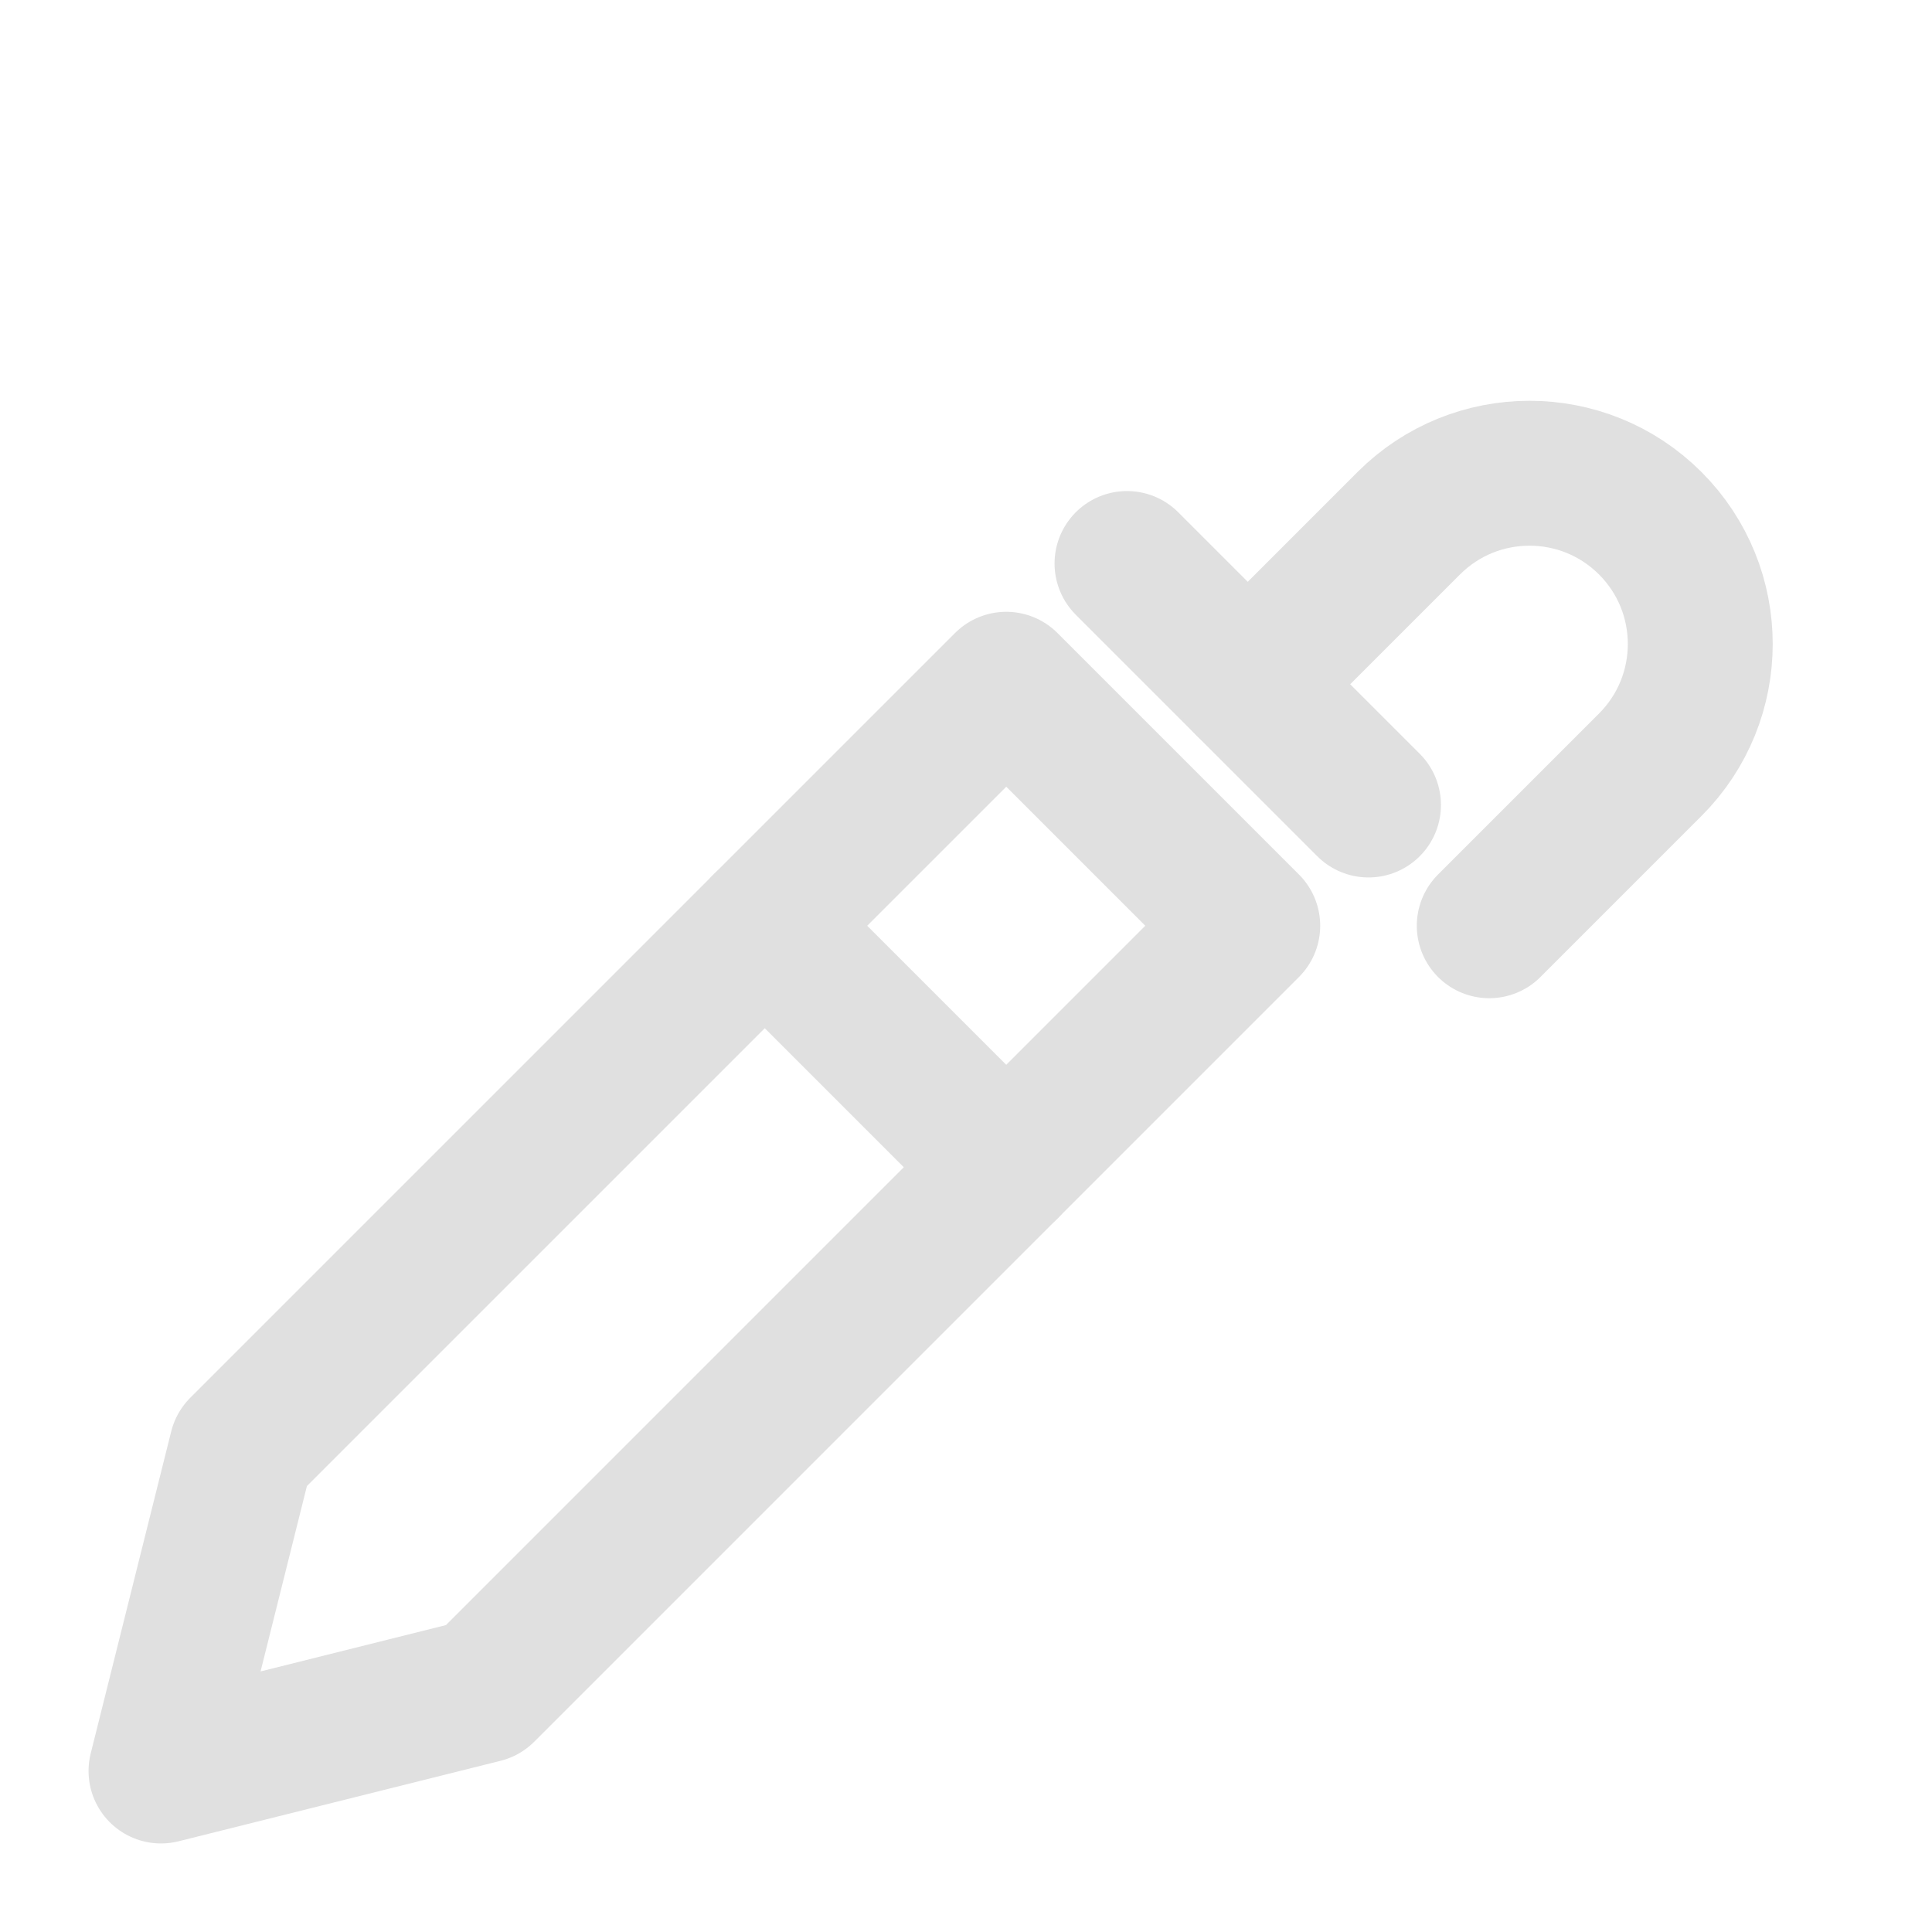
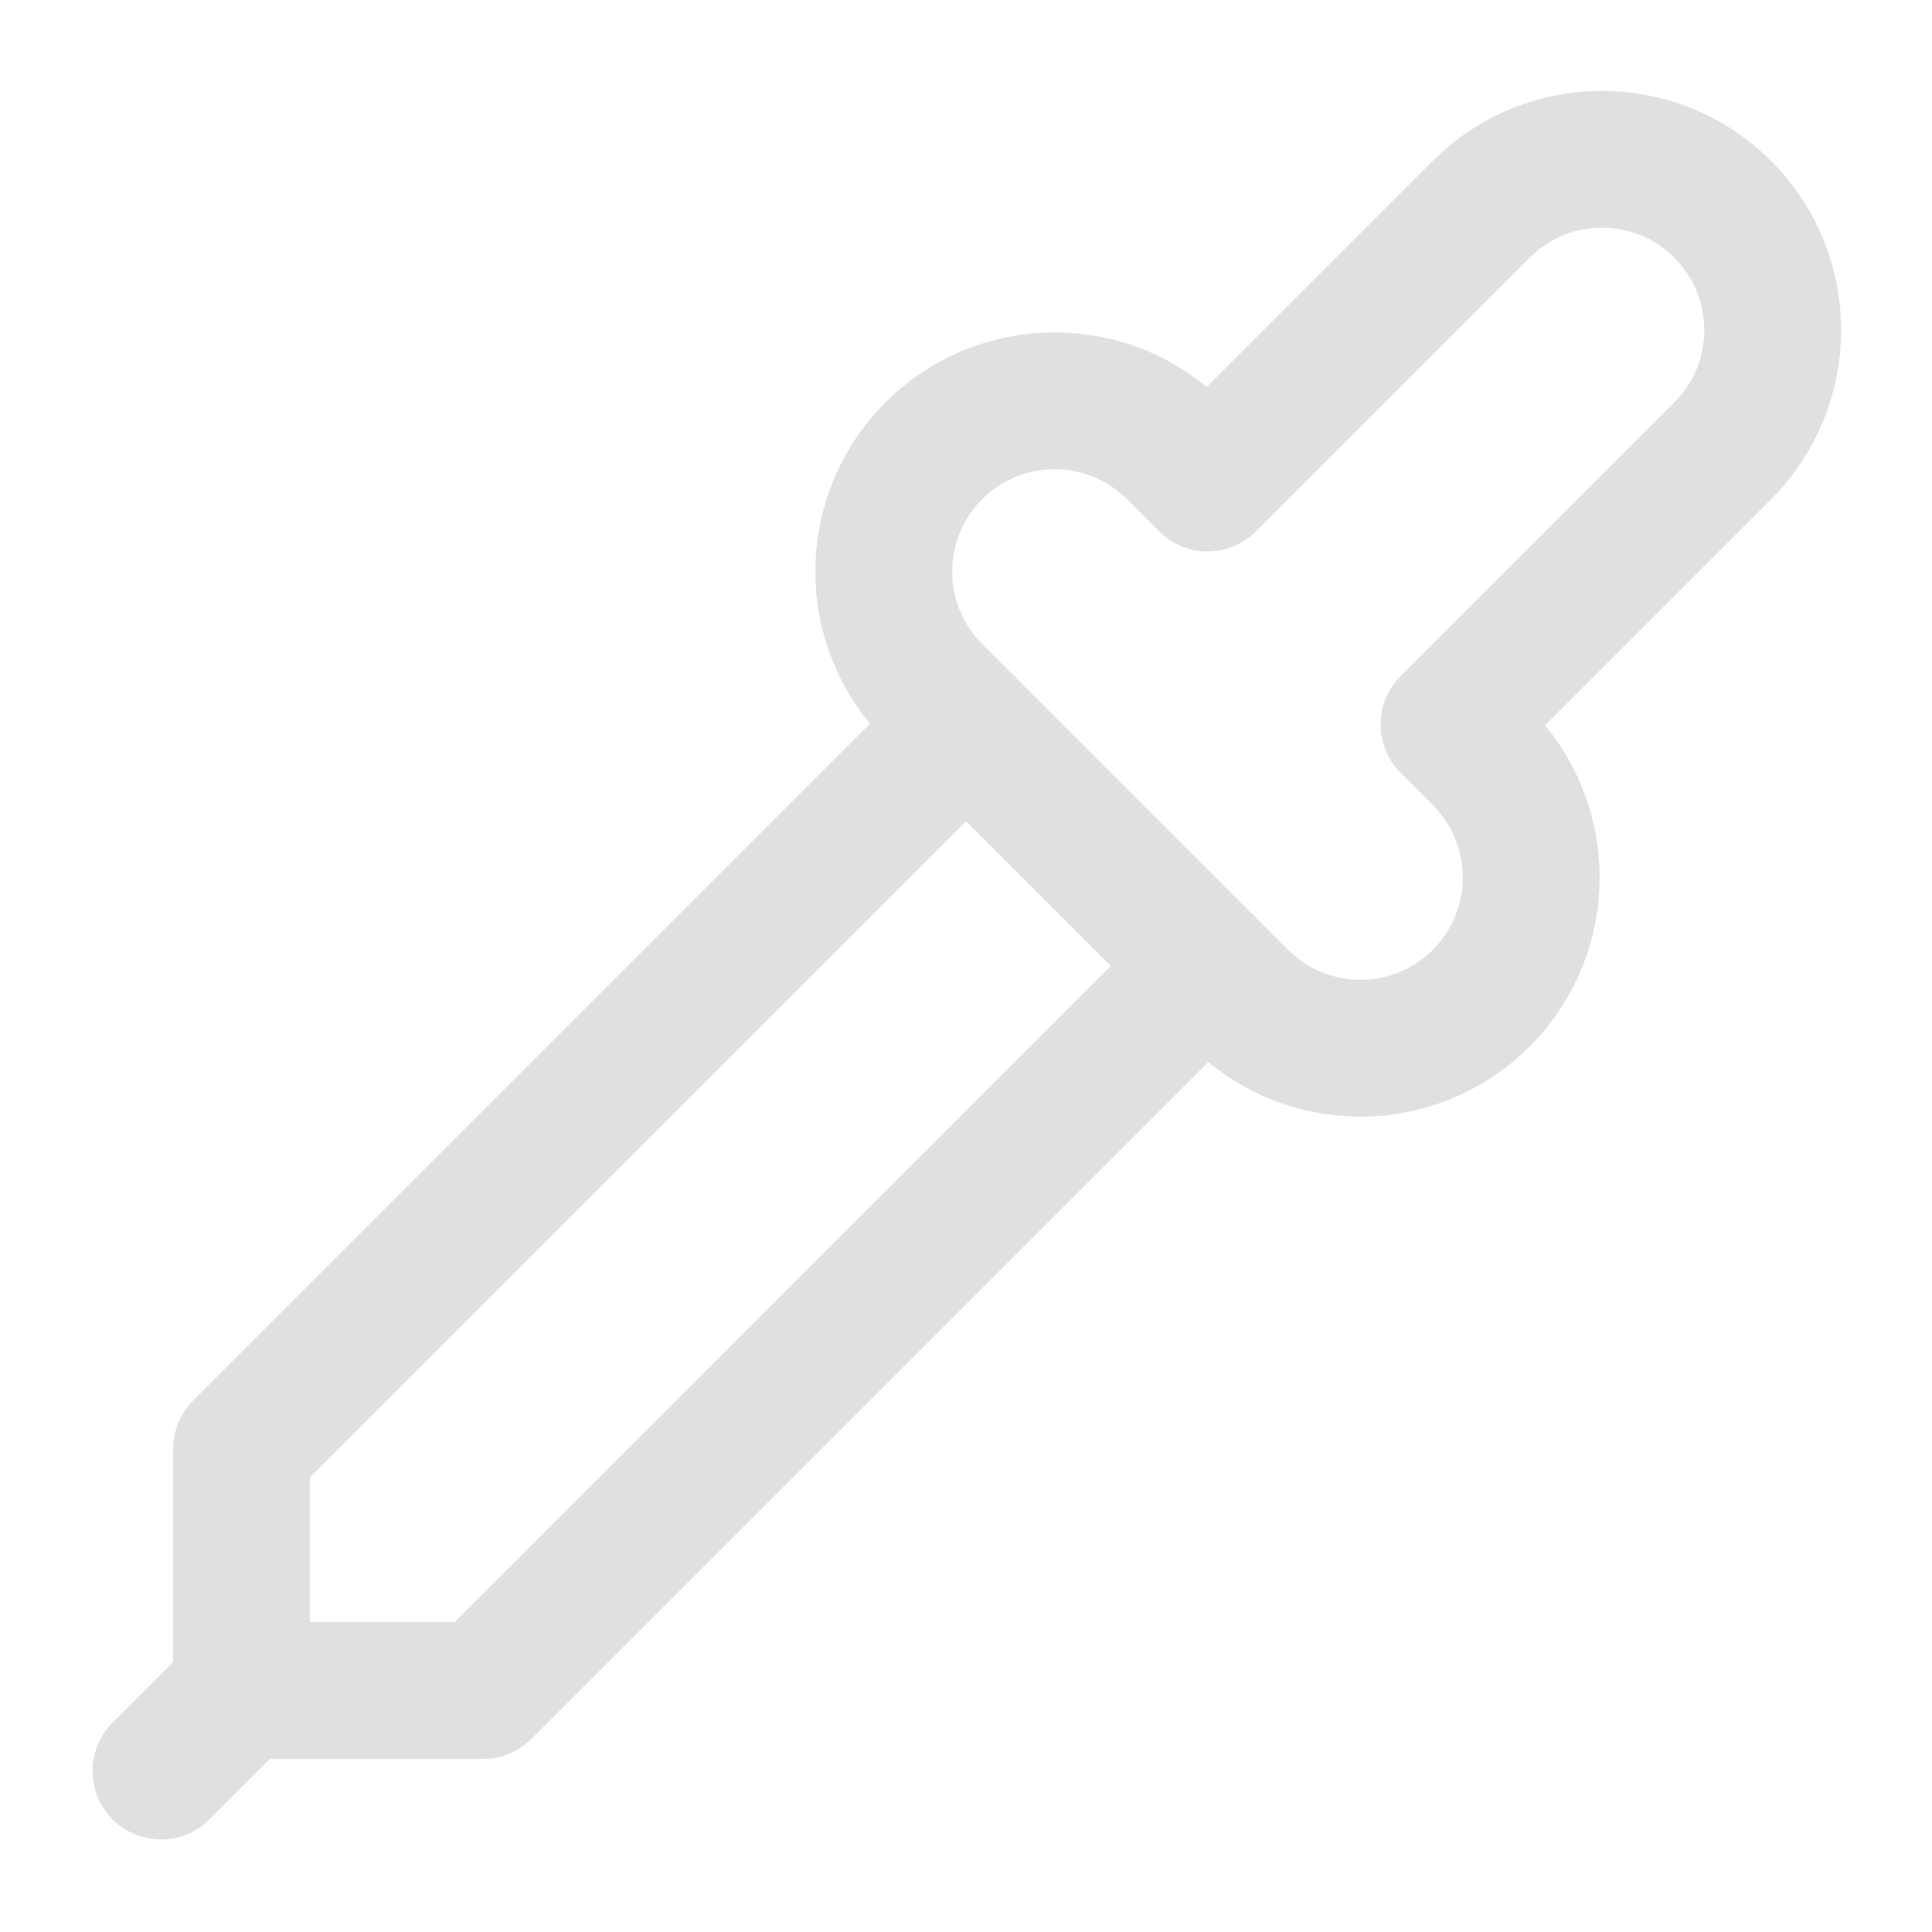
- <svg xmlns="http://www.w3.org/2000/svg" width="24" height="24" viewBox="0 0 24 24" fill="none" stroke="#e0e0e0" stroke-width="1.8" stroke-linecap="round" stroke-linejoin="round">
-   <path d="m14 7 3 3" />
-   <path d="m9.5 11.5 3 3" />
-   <path d="m2 22 4-1 9.5-9.5-3-3L3 18l-1 4z" />
-   <path d="m15.5 8.5 2-2a2.12 2.12 0 0 1 3 3l-2 2" />
+ <svg xmlns="http://www.w3.org/2000/svg" class="icon" width="24" height="24" viewBox="0 0 24 24" fill="none" stroke="#e0e0e0" stroke-width="1.7" stroke-linecap="round" stroke-linejoin="round" aria-hidden="true" focusable="false">
+   <path d="m2 22 1-1h3l9-9" />
+   <path d="M3 21v-3l9-9" />
+   <path d="m15 6 3.4-3.4a2.1 2.1 0 1 1 3 3L18 9l.4.4a2.1 2.1 0 1 1-3 3l-3.8-3.8a2.1 2.1 0 1 1 3-3l.4.4Z" />
</svg>
